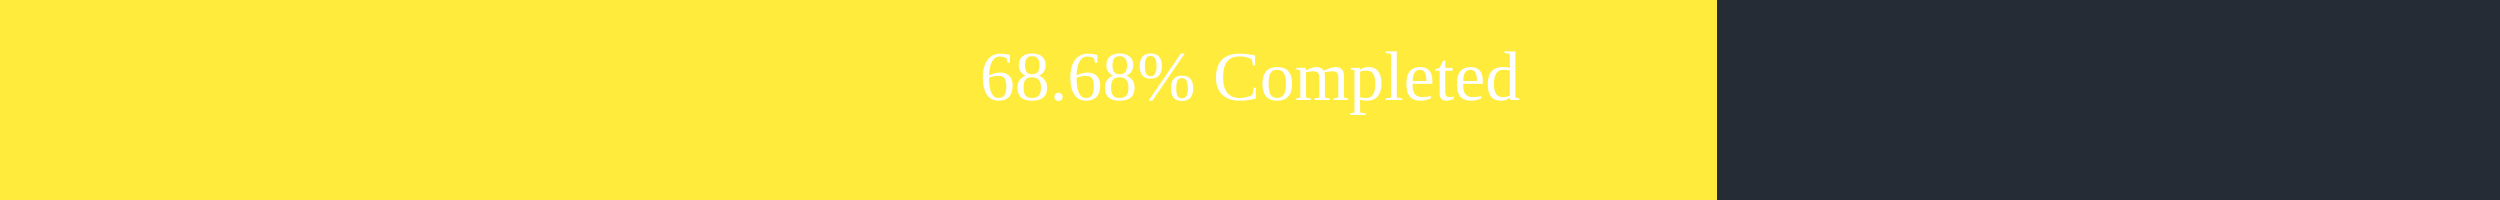
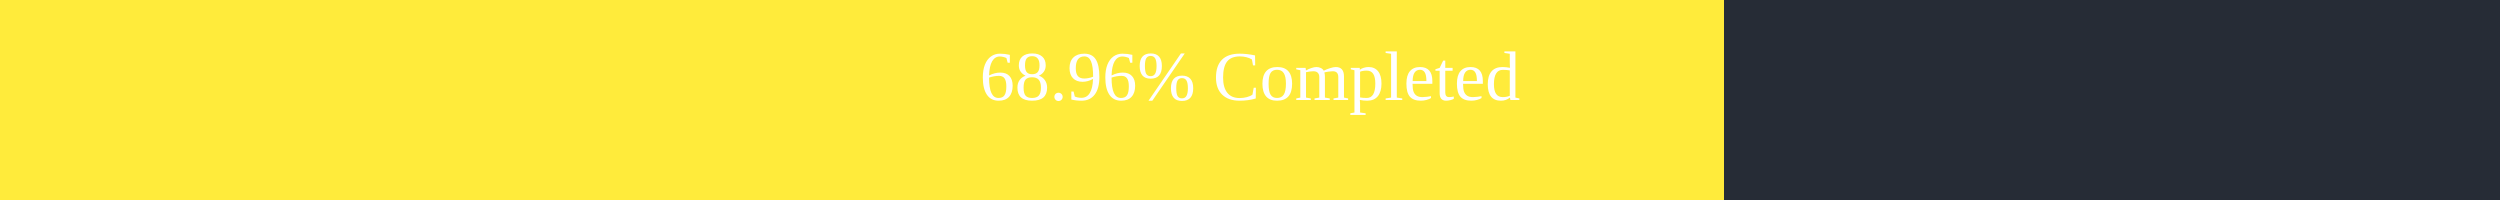
<svg xmlns="http://www.w3.org/2000/svg" width="500" height="40">
  <rect x="0" y="0" width="500" height="40" fill="#262C36" />
-   <rect x="0" y="0" width="343.4" height="40" fill="#ffeb3b" />
+   <rect x="0" y="0" width="344.8" height="40" fill="#ffeb3b" />
  <text x="250" y="20" text-anchor="middle" alignment-baseline="middle" font-size="14" fill="white">
-         68.68% Completed
+         68.96% Completed
      </text>
</svg>
